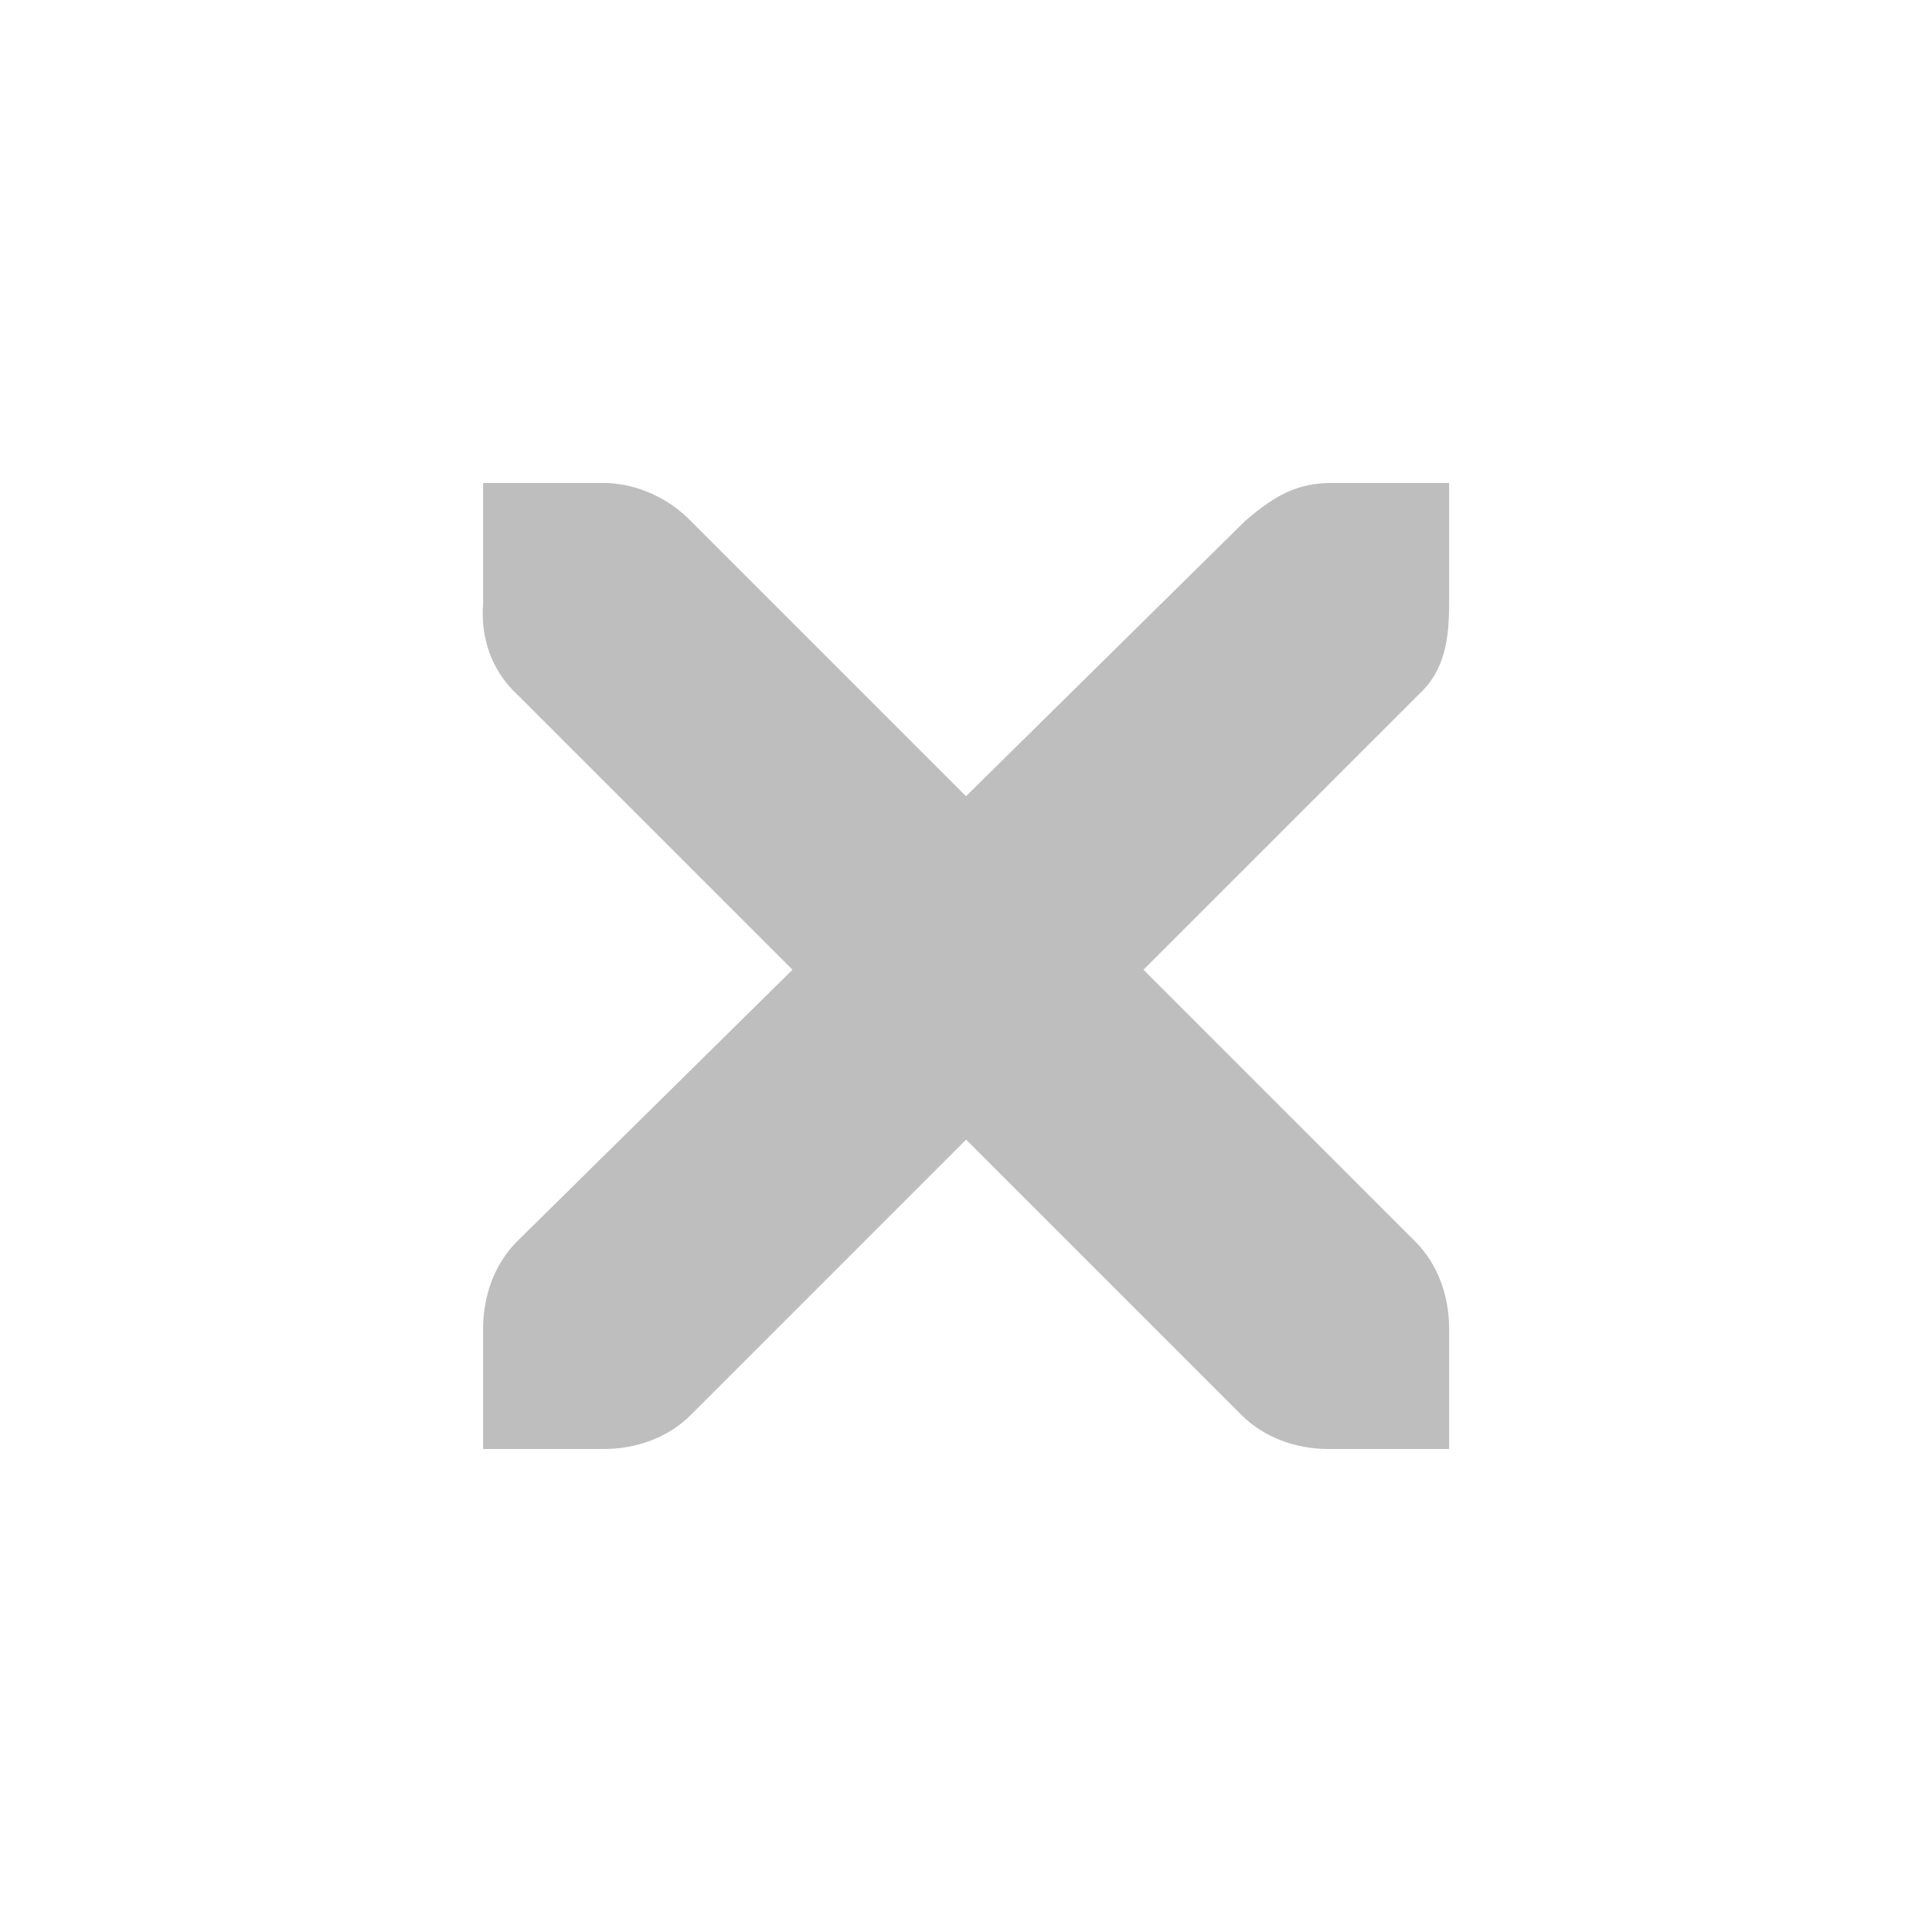
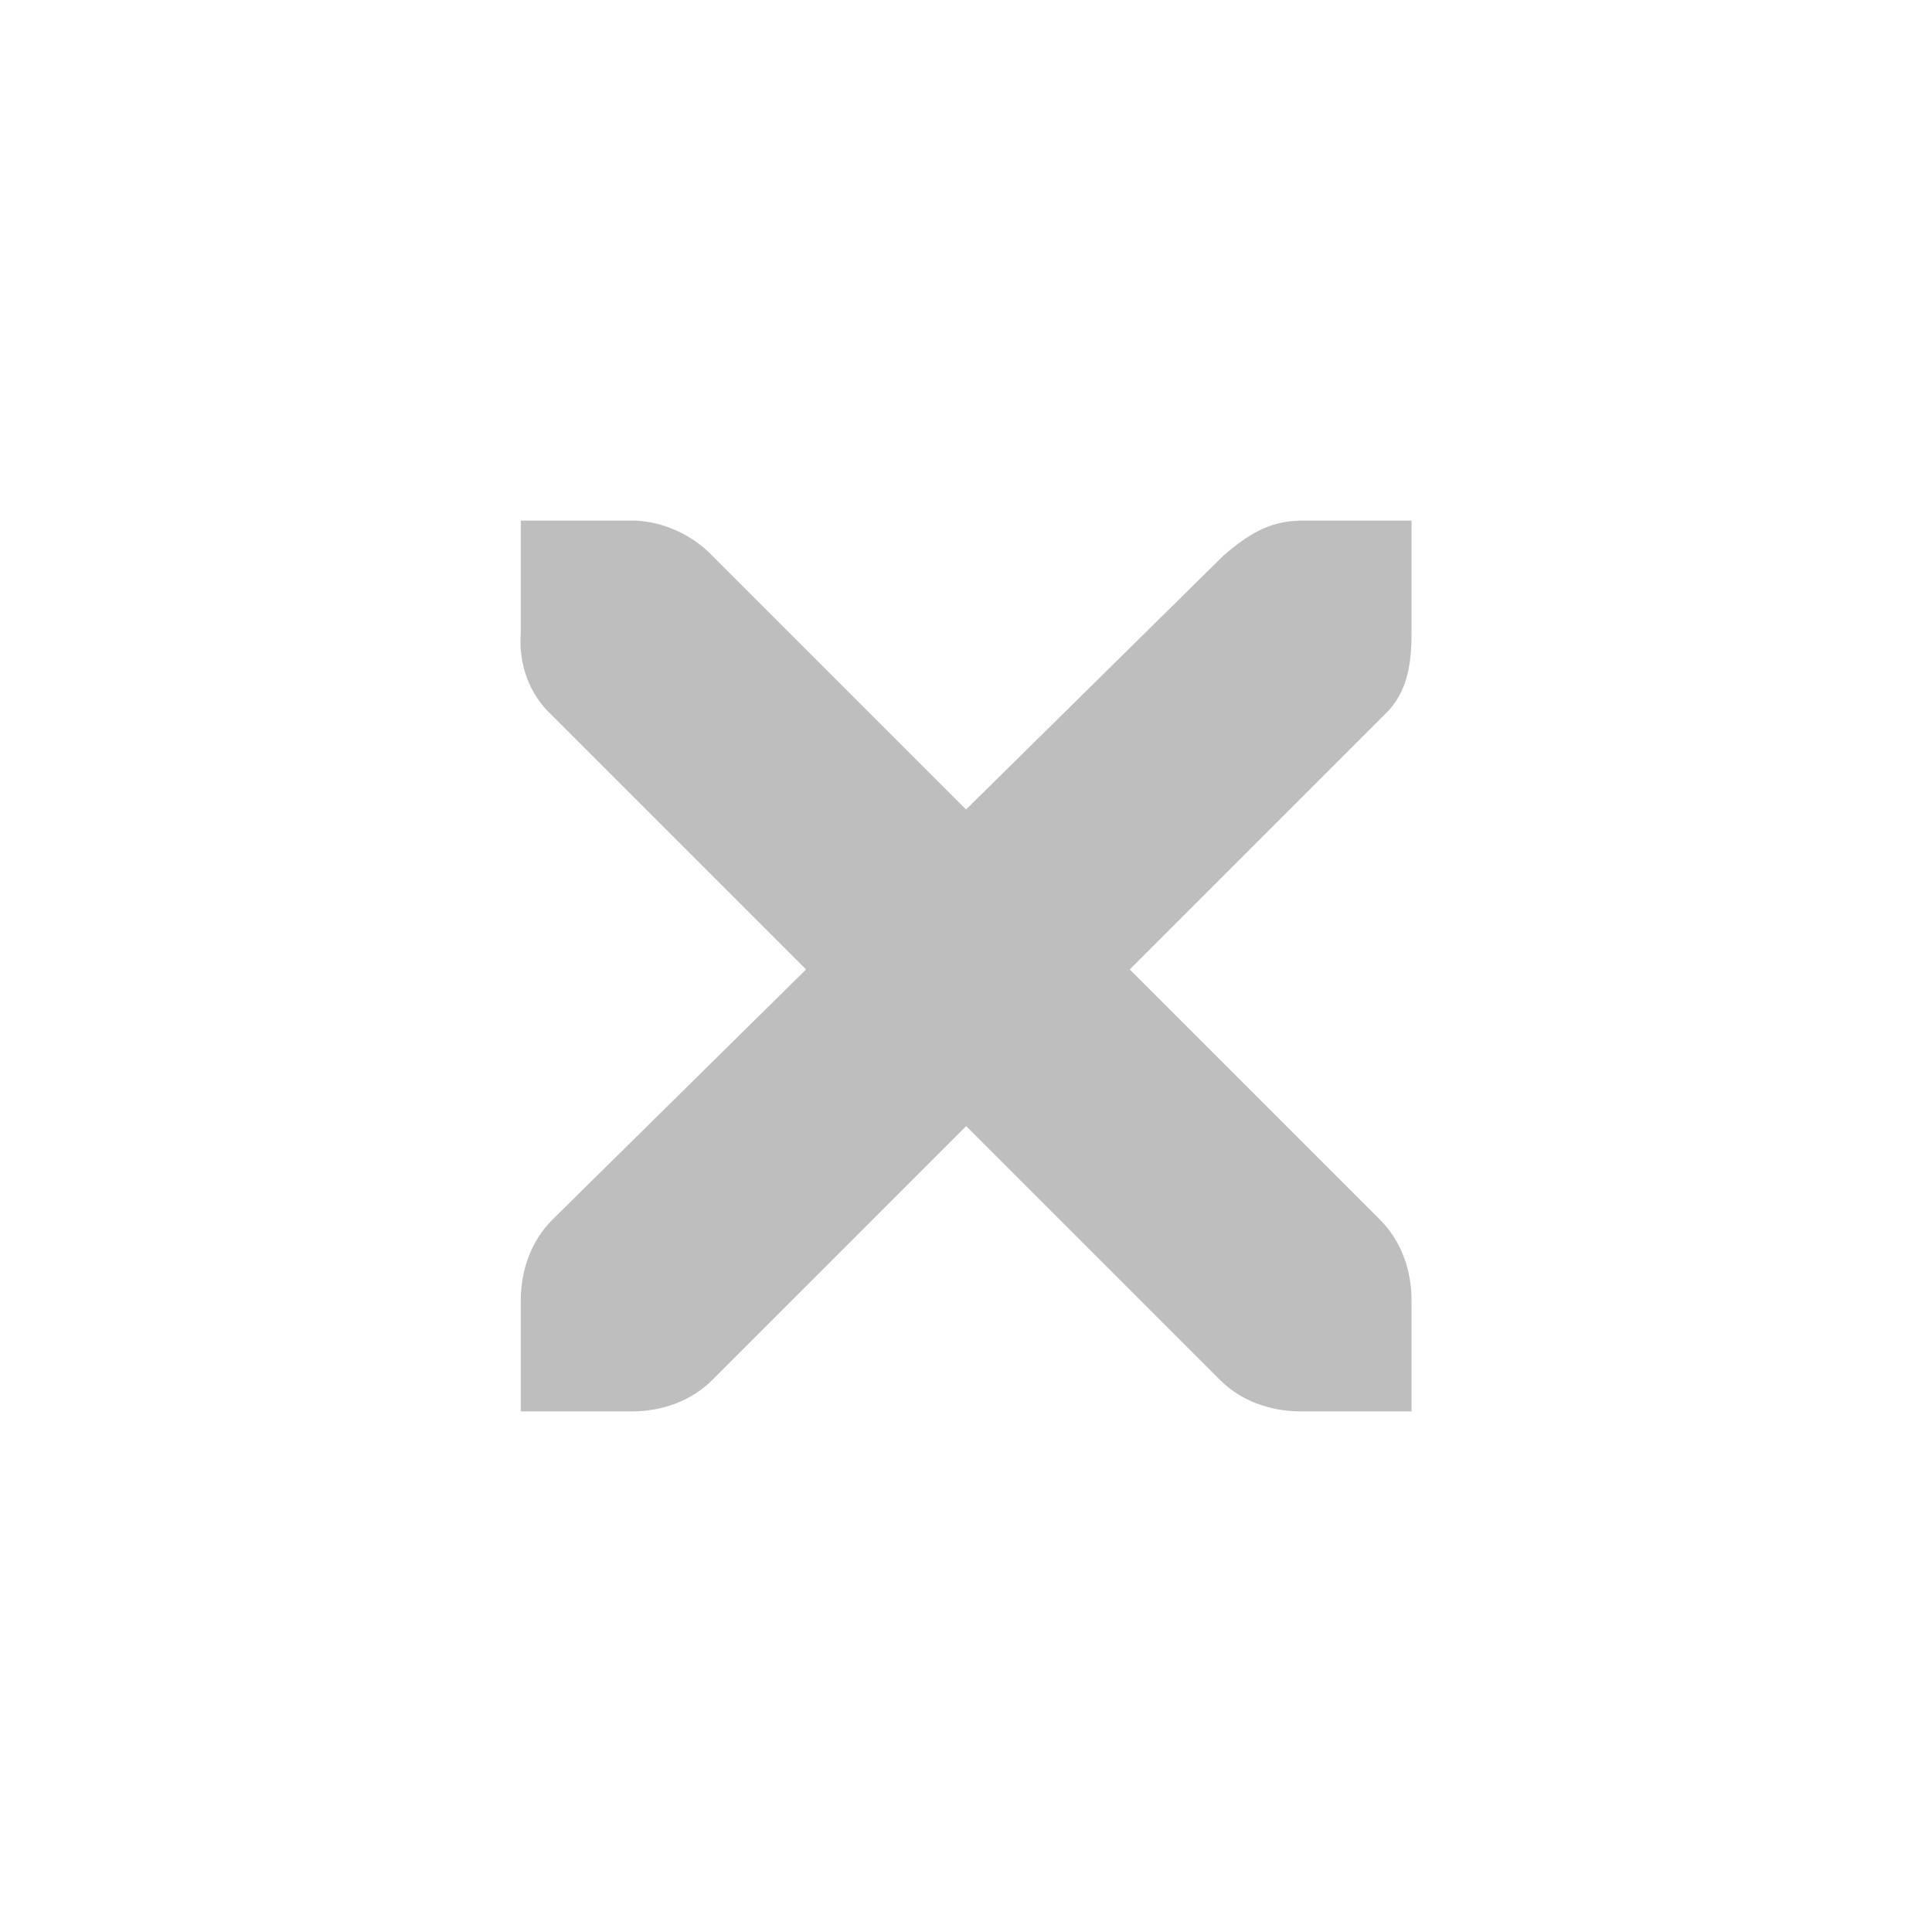
- <svg xmlns="http://www.w3.org/2000/svg" viewBox="0 0 16 16">
-   <g transform="translate(-41 -760)">
-     <path d="m 45 764 1 0 c 0.01 0 0.021 0 0.031 0 0.255 0.011 0.51 0.129 0.688 0.313 l 2.281 2.281 2.313 -2.281 c 0.266 -0.231 0.447 -0.306 0.688 -0.313 l 1 0 0 1 c 0 0.286 -0.034 0.551 -0.25 0.75 l -2.281 2.281 2.25 2.25 c 0.188 0.188 0.281 0.453 0.281 0.719 l 0 1 -1 0 c -0.265 0 -0.531 -0.093 -0.719 -0.281 l -2.281 -2.281 -2.281 2.281 c -0.188 0.188 -0.453 0.281 -0.719 0.281 l -1 0 0 -1 c 0 -0.265 0.093 -0.531 0.281 -0.719 l 2.281 -2.25 l -2.281 -2.281 c -0.211 -0.195 -0.303 -0.469 -0.281 -0.75 l 0 -1 z" style="fill:#bebebe;color:#bebebe" />
+ <svg xmlns="http://www.w3.org/2000/svg" viewBox="0 0 16 16" id="svg2" version="1.1">
+   <defs id="defs10" />
+   <g transform="matrix(0.9221103,0,0,0.9221103,-37.18286,-700.1807)" id="g4">
+     <path d="m 45,764 1,0 c 0.01,0 0.021,0 0.031,0 0.255,0.011 0.51,0.129 0.688,0.313 l 2.281,2.281 2.313,-2.281 c 0.266,-0.231 0.447,-0.306 0.688,-0.313 l 1,0 0,1 c 0,0.286 -0.034,0.551 -0.25,0.75 l -2.281,2.281 2.25,2.25 c 0.188,0.188 0.281,0.453 0.281,0.719 l 0,1 -1,0 c -0.265,0 -0.531,-0.093 -0.719,-0.281 l -2.281,-2.281 -2.281,2.281 C 46.532,771.907 46.267,772 46.001,772 l -1,0 0,-1 c 0,-0.265 0.093,-0.531 0.281,-0.719 l 2.281,-2.25 -2.281,-2.281 c -0.211,-0.195 -0.303,-0.469 -0.281,-0.75 l 0,-1 z" style="color:#bebebe;fill:#bebebe" id="path6" />
  </g>
</svg>
